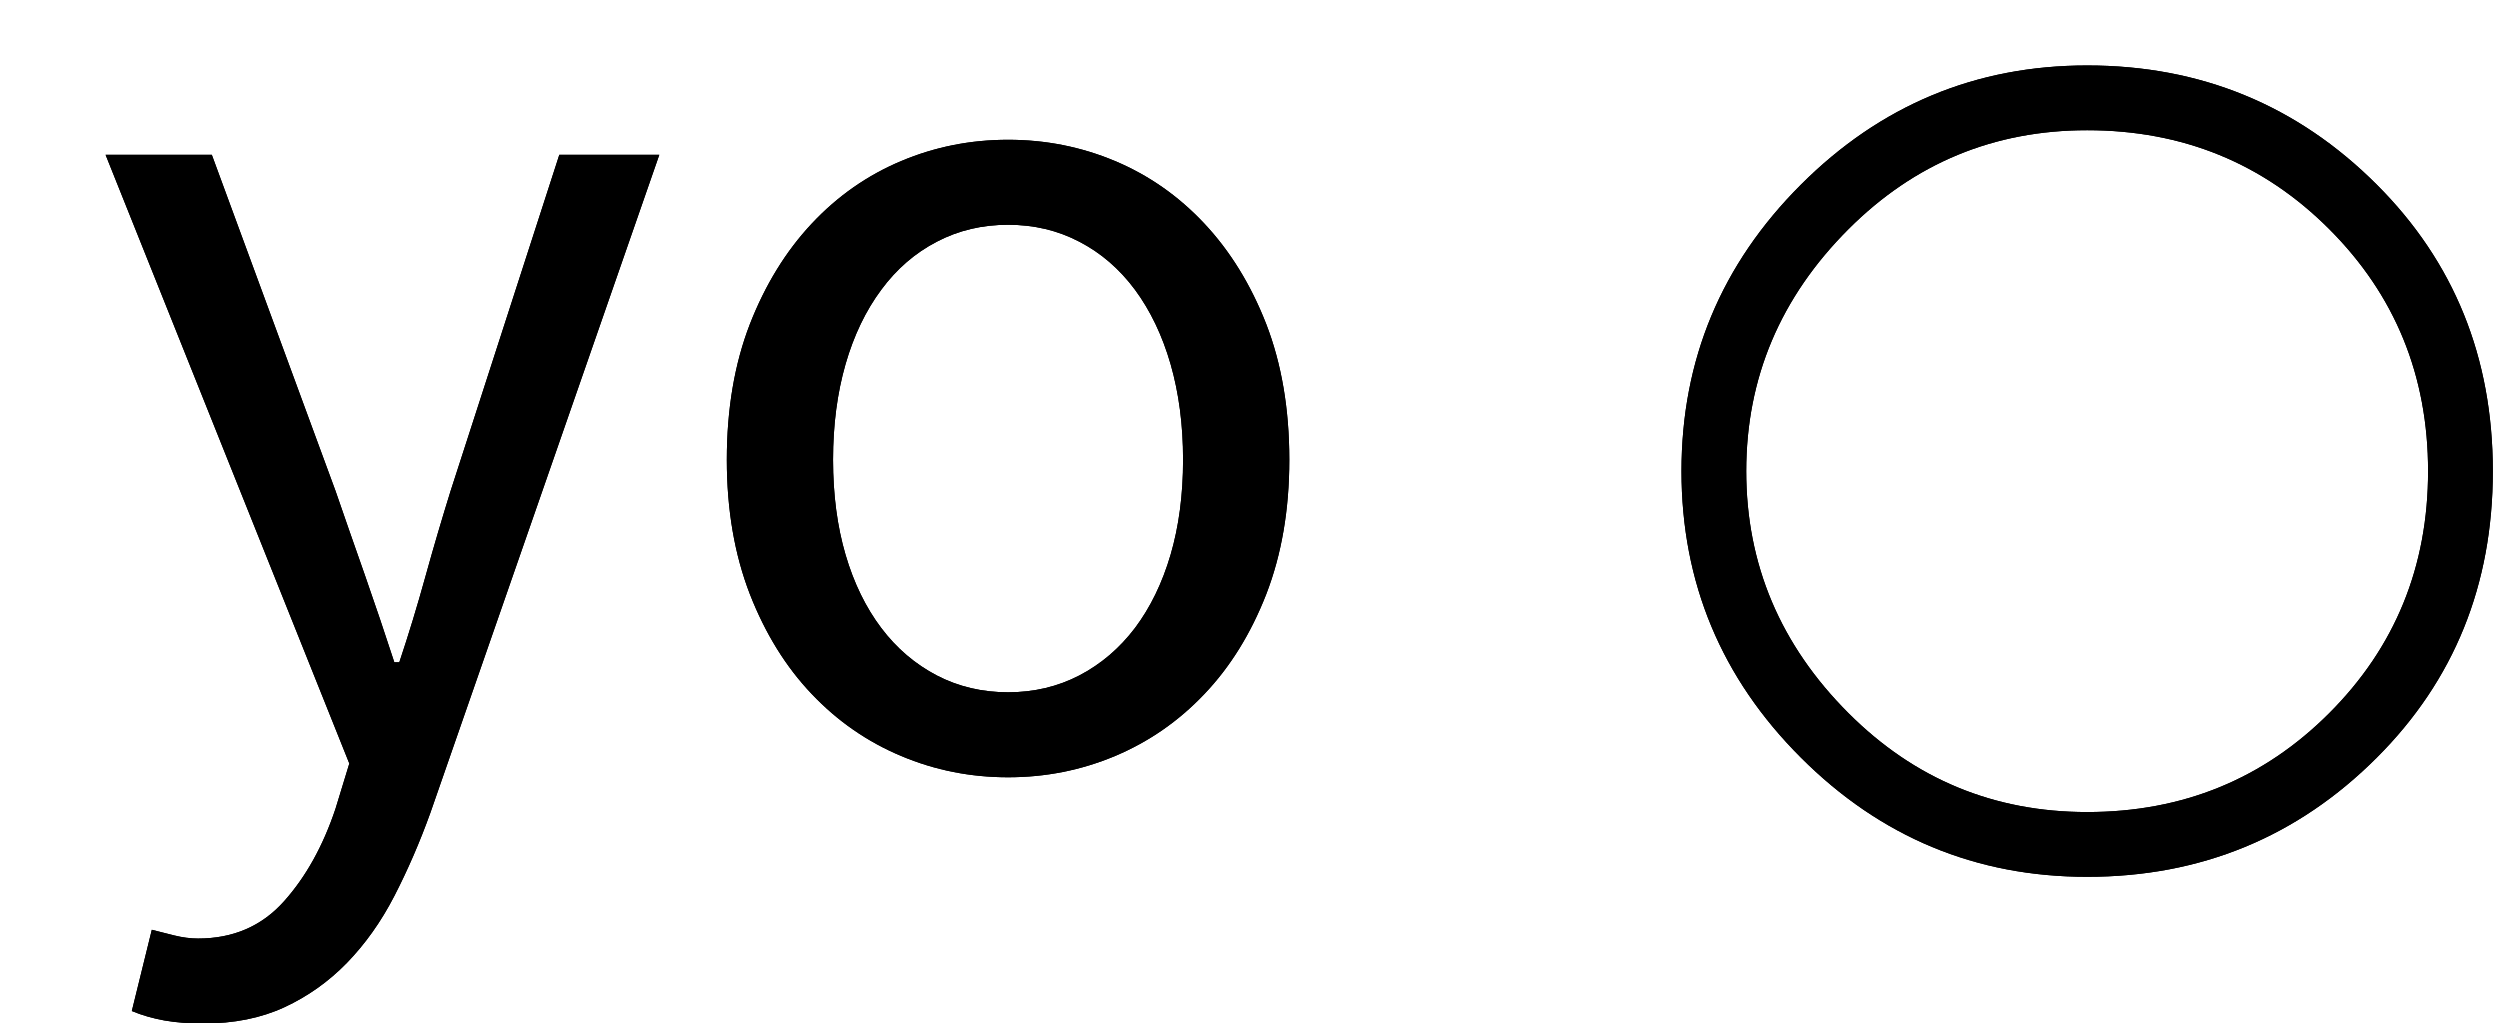
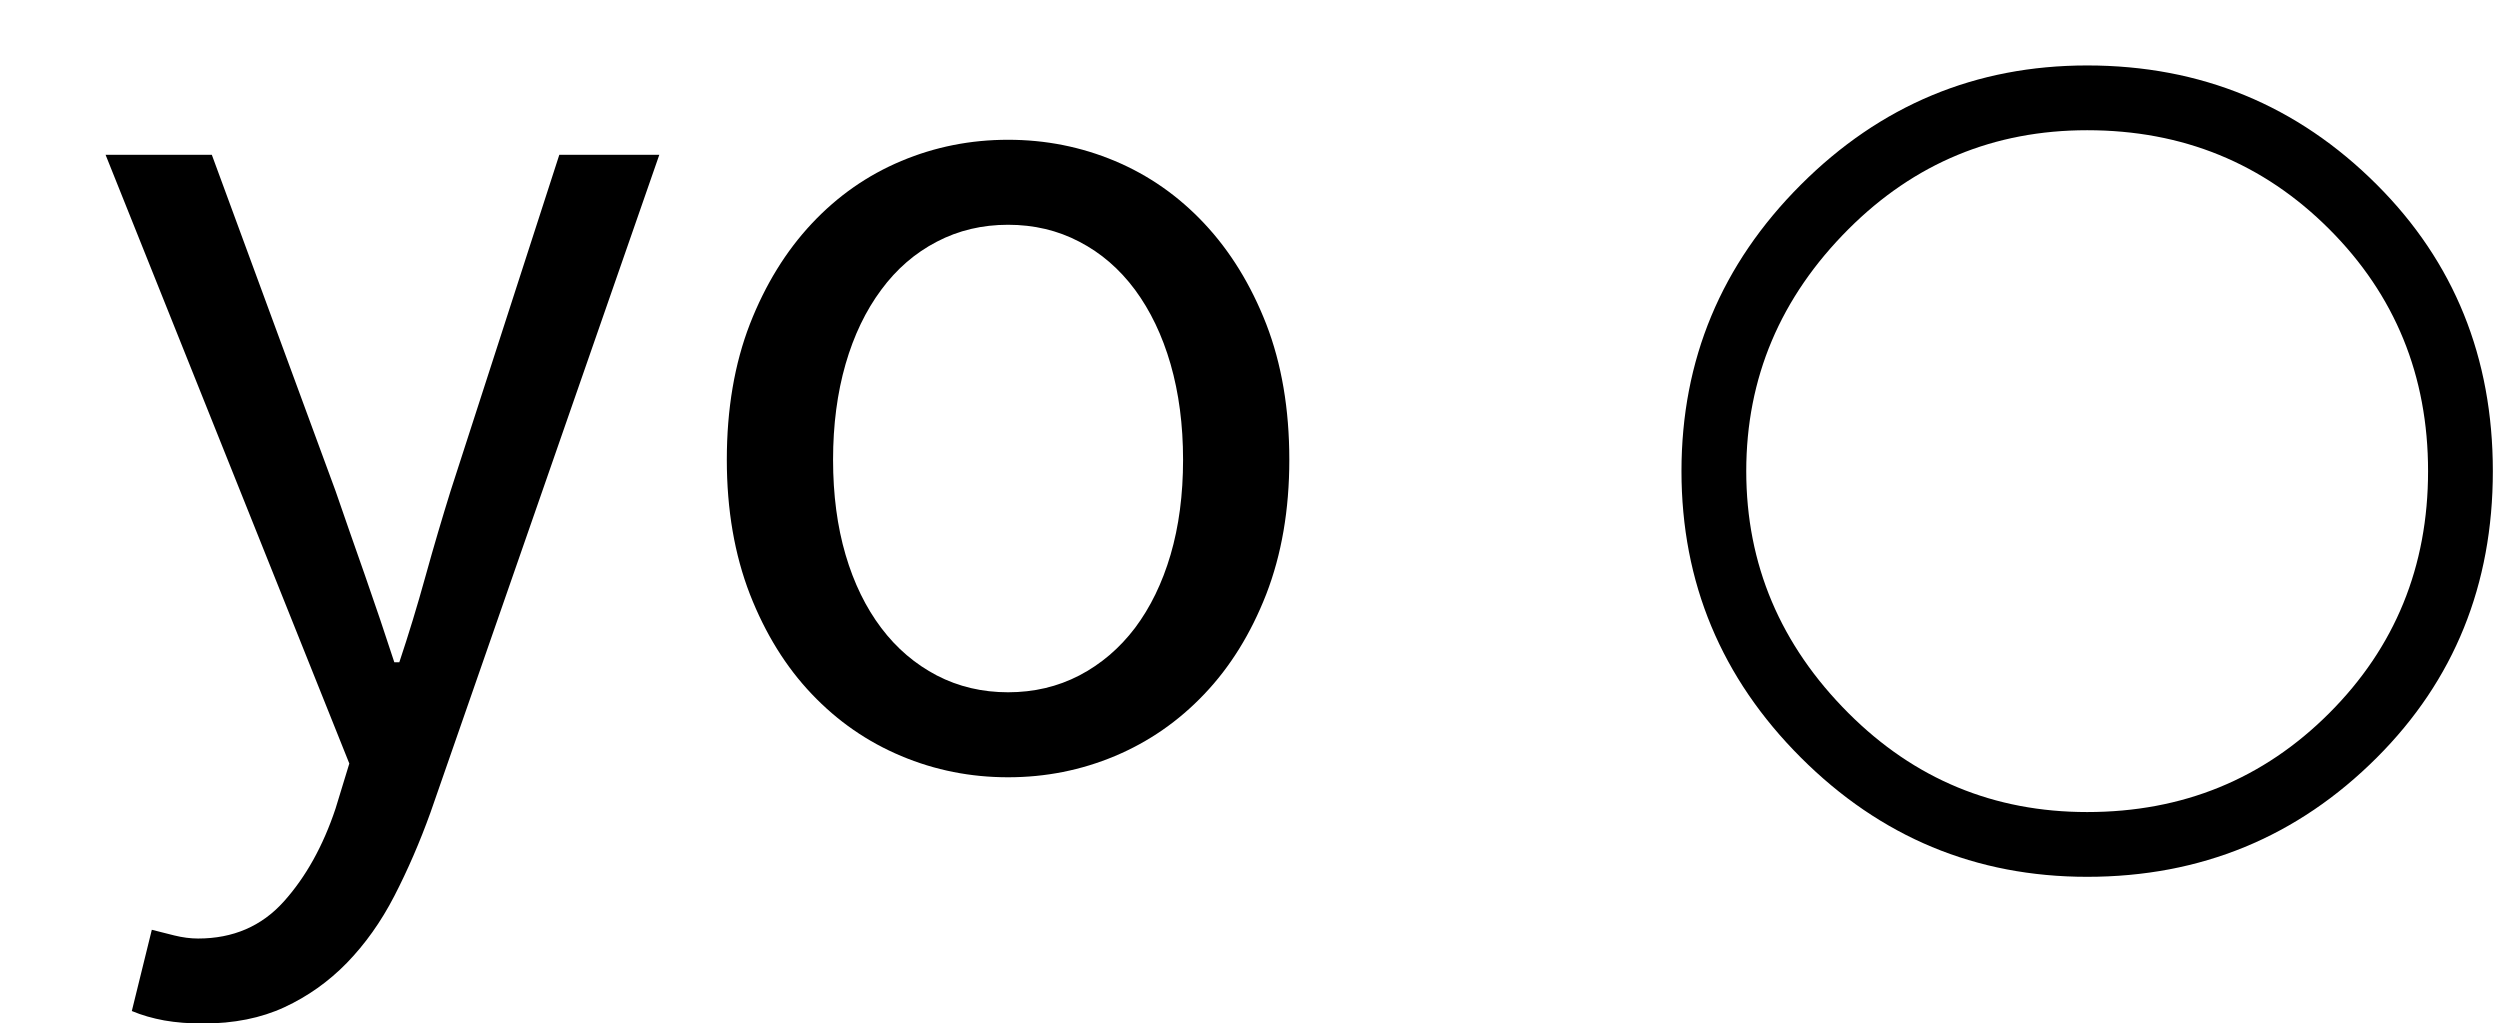
<svg xmlns="http://www.w3.org/2000/svg" xmlns:xlink="http://www.w3.org/1999/xlink" width="22" height="9" viewBox="0 0 22 9">
  <defs>
    <path id="a" d="M21.937,17.146 C21.937,18.146 21.597,18.986 20.917,19.666 C20.217,20.366 19.367,20.716 18.367,20.716 C17.387,20.716 16.547,20.366 15.847,19.666 C15.147,18.966 14.797,18.126 14.797,17.146 C14.797,16.166 15.147,15.326 15.847,14.626 C16.547,13.926 17.387,13.576 18.367,13.576 C19.367,13.576 20.217,13.926 20.917,14.626 C21.597,15.306 21.937,16.146 21.937,17.146 Z M18.367,14.146 C17.547,14.146 16.847,14.436 16.267,15.016 C15.667,15.616 15.367,16.326 15.367,17.146 C15.367,17.966 15.667,18.676 16.267,19.276 C16.847,19.856 17.547,20.146 18.367,20.146 C19.207,20.146 19.917,19.856 20.497,19.276 C21.077,18.696 21.367,17.986 21.367,17.146 C21.367,16.306 21.077,15.596 20.497,15.016 C19.917,14.436 19.207,14.146 18.367,14.146 Z" />
    <path id="b" d="M1.336,21.182 L1.534,21.232 C1.607,21.25 1.677,21.259 1.743,21.259 C2.051,21.259 2.302,21.151 2.497,20.934 C2.691,20.718 2.843,20.445 2.953,20.115 L3.074,19.719 L0.929,14.362 L1.864,14.362 L2.953,17.321 C3.034,17.556 3.12,17.803 3.212,18.064 C3.303,18.324 3.389,18.579 3.47,18.828 L3.514,18.828 C3.595,18.586 3.672,18.333 3.745,18.069 C3.818,17.805 3.892,17.556 3.965,17.321 L4.922,14.362 L5.802,14.362 L3.789,20.148 C3.694,20.412 3.587,20.658 3.47,20.885 C3.353,21.112 3.213,21.308 3.052,21.474 C2.891,21.639 2.707,21.769 2.502,21.864 C2.297,21.959 2.058,22.007 1.787,22.007 C1.662,22.007 1.549,21.998 1.446,21.98 C1.343,21.961 1.248,21.934 1.16,21.897 L1.336,21.182 Z M6.396,17.046 C6.396,16.599 6.464,16.201 6.599,15.852 C6.735,15.504 6.917,15.209 7.144,14.967 C7.371,14.725 7.633,14.542 7.931,14.417 C8.228,14.292 8.541,14.23 8.871,14.23 C9.201,14.23 9.514,14.292 9.812,14.417 C10.109,14.542 10.371,14.725 10.598,14.967 C10.825,15.209 11.007,15.504 11.143,15.852 C11.278,16.201 11.346,16.599 11.346,17.046 C11.346,17.486 11.278,17.88 11.143,18.229 C11.007,18.577 10.825,18.87 10.598,19.108 C10.371,19.347 10.109,19.528 9.812,19.653 C9.514,19.778 9.201,19.84 8.871,19.84 C8.541,19.84 8.228,19.778 7.931,19.653 C7.633,19.528 7.371,19.347 7.144,19.108 C6.917,18.87 6.735,18.577 6.599,18.229 C6.464,17.88 6.396,17.486 6.396,17.046 Z M7.331,17.046 C7.331,17.354 7.368,17.633 7.441,17.882 C7.514,18.131 7.619,18.346 7.755,18.526 C7.89,18.705 8.053,18.844 8.244,18.944 C8.435,19.043 8.644,19.092 8.871,19.092 C9.098,19.092 9.307,19.043 9.498,18.944 C9.689,18.844 9.852,18.705 9.988,18.526 C10.123,18.346 10.228,18.131 10.301,17.882 C10.374,17.633 10.411,17.354 10.411,17.046 C10.411,16.738 10.374,16.458 10.301,16.204 C10.228,15.951 10.123,15.733 9.988,15.55 C9.852,15.367 9.689,15.226 9.498,15.127 C9.307,15.027 9.098,14.978 8.871,14.978 C8.644,14.978 8.435,15.027 8.244,15.127 C8.053,15.226 7.89,15.367 7.755,15.55 C7.619,15.733 7.514,15.951 7.441,16.204 C7.368,16.458 7.331,16.738 7.331,17.046 Z" />
  </defs>
  <g fill="#000000" fill-rule="evenodd" transform="translate(0 -13)">
    <use xlink:href="#a" />
-     <use xlink:href="#a" />
-     <use xlink:href="#b" />
    <use xlink:href="#b" />
  </g>
</svg>
